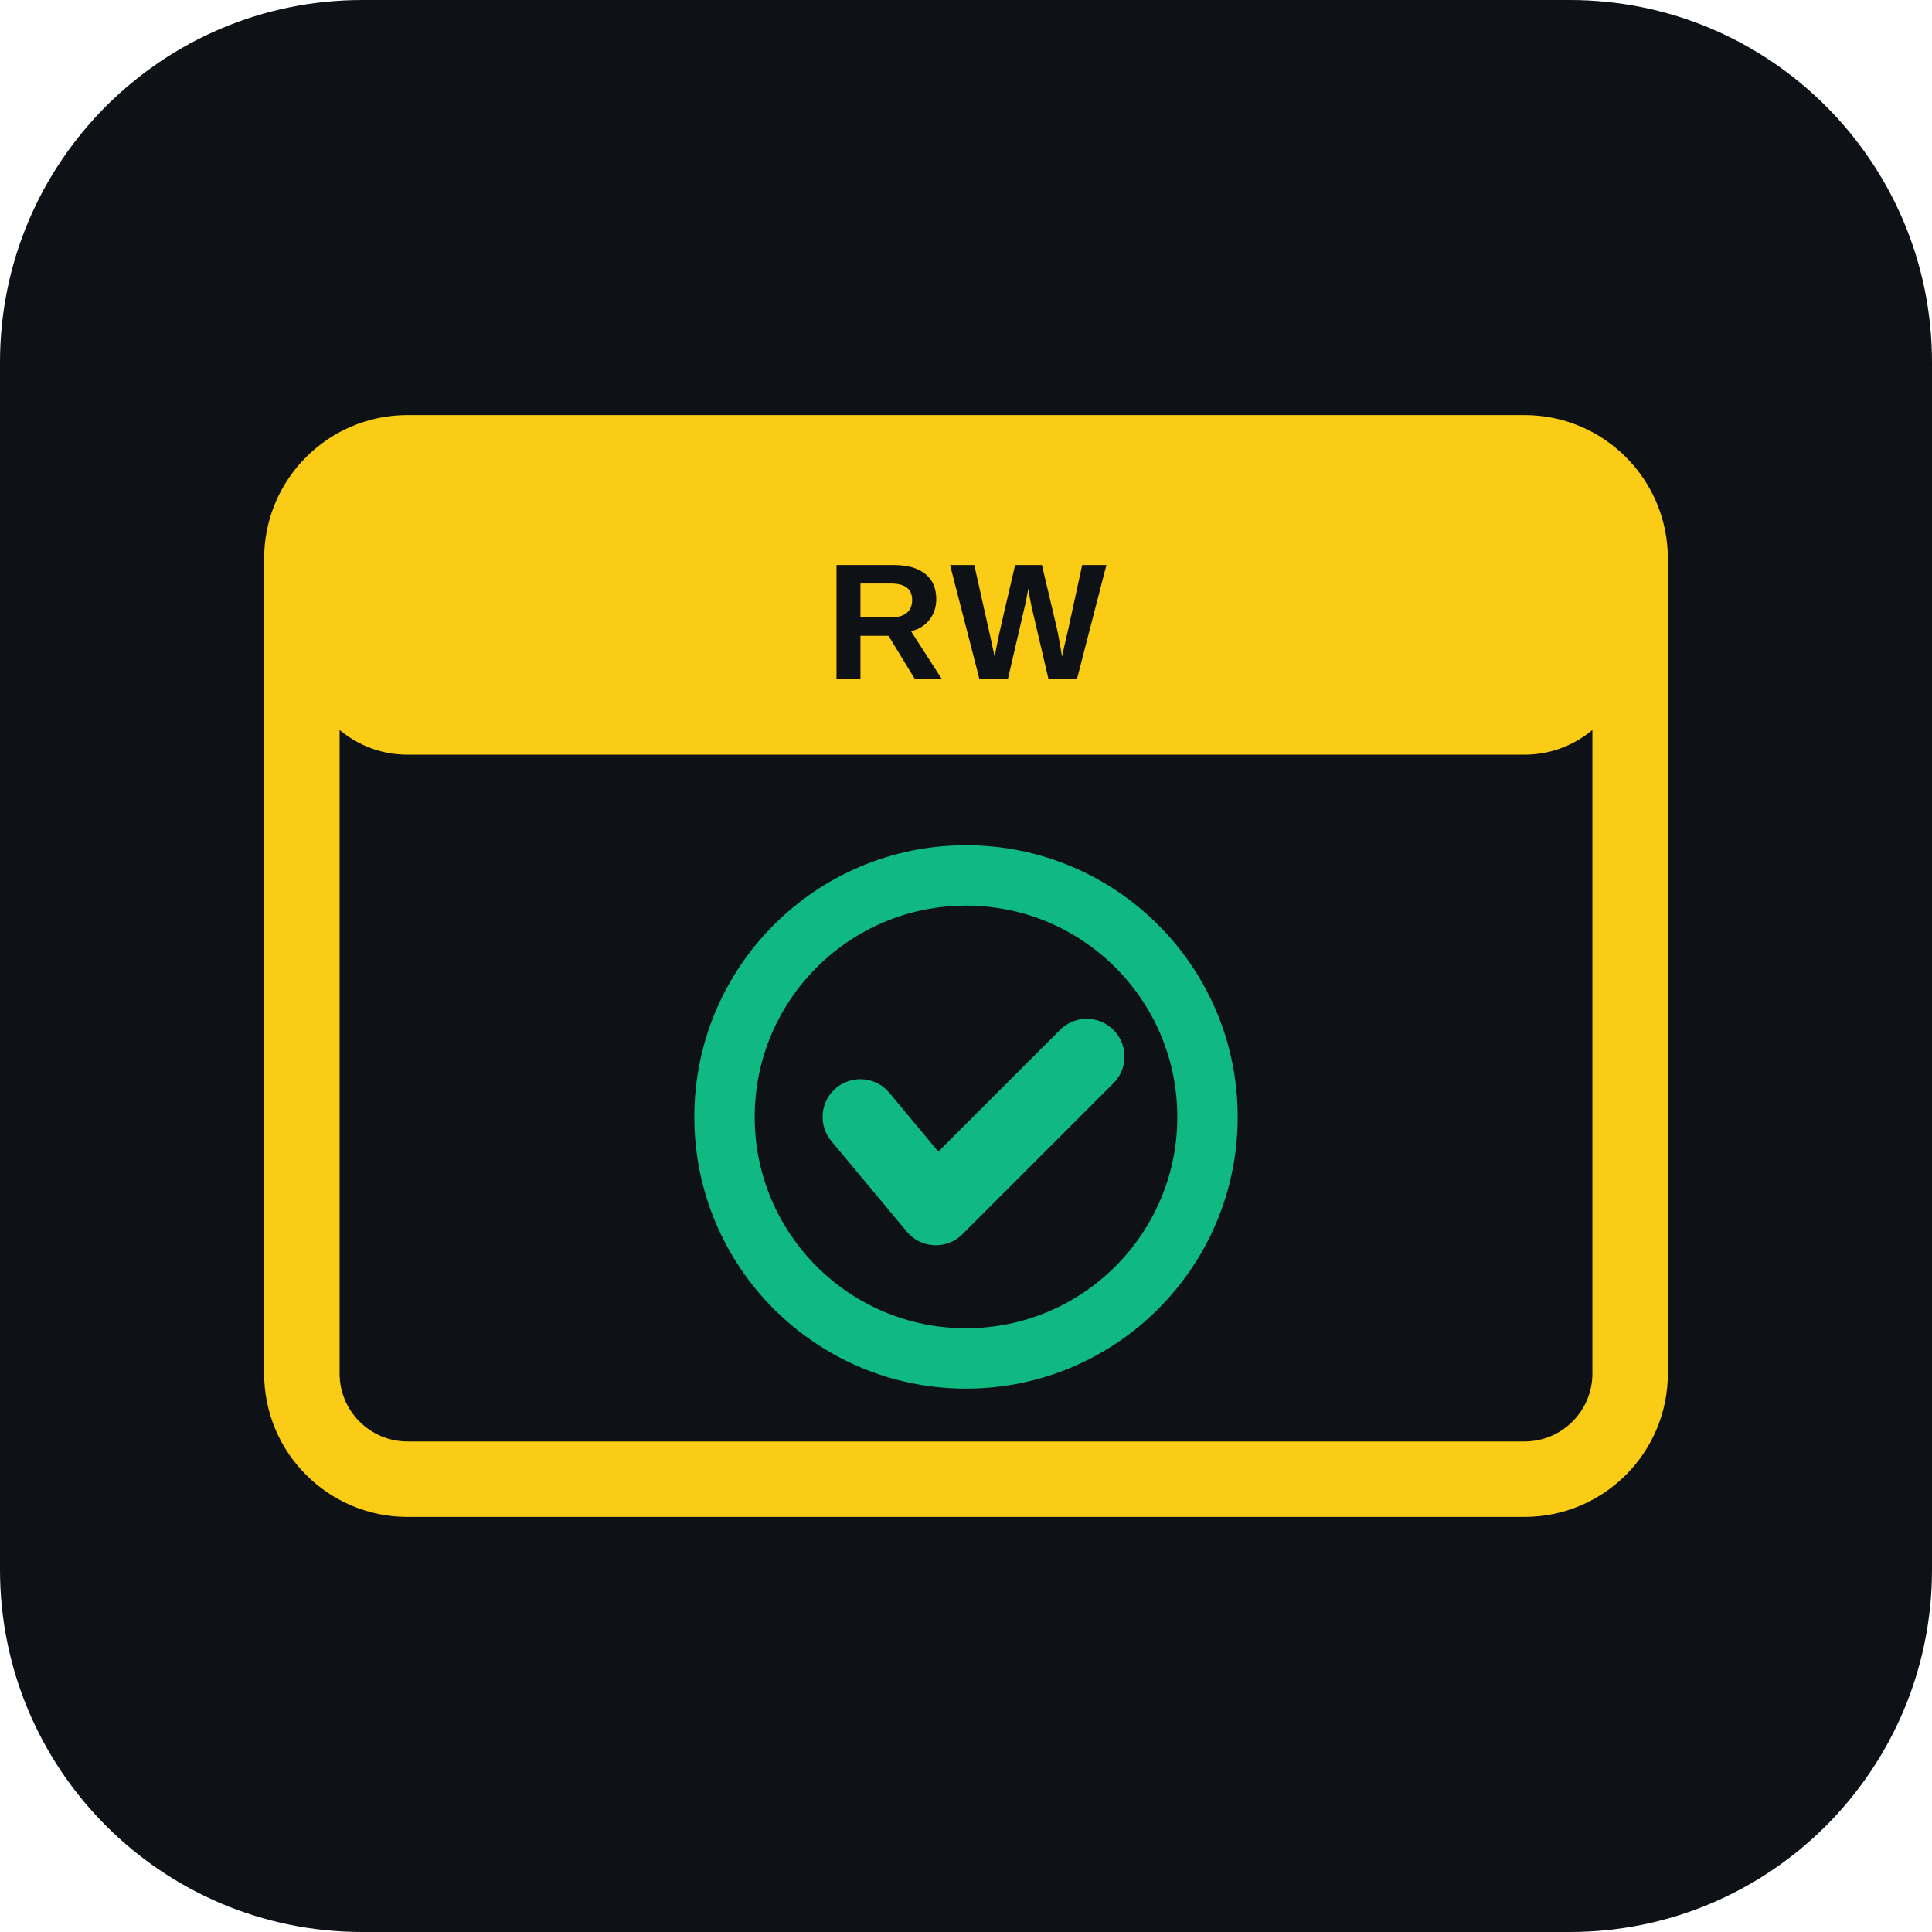
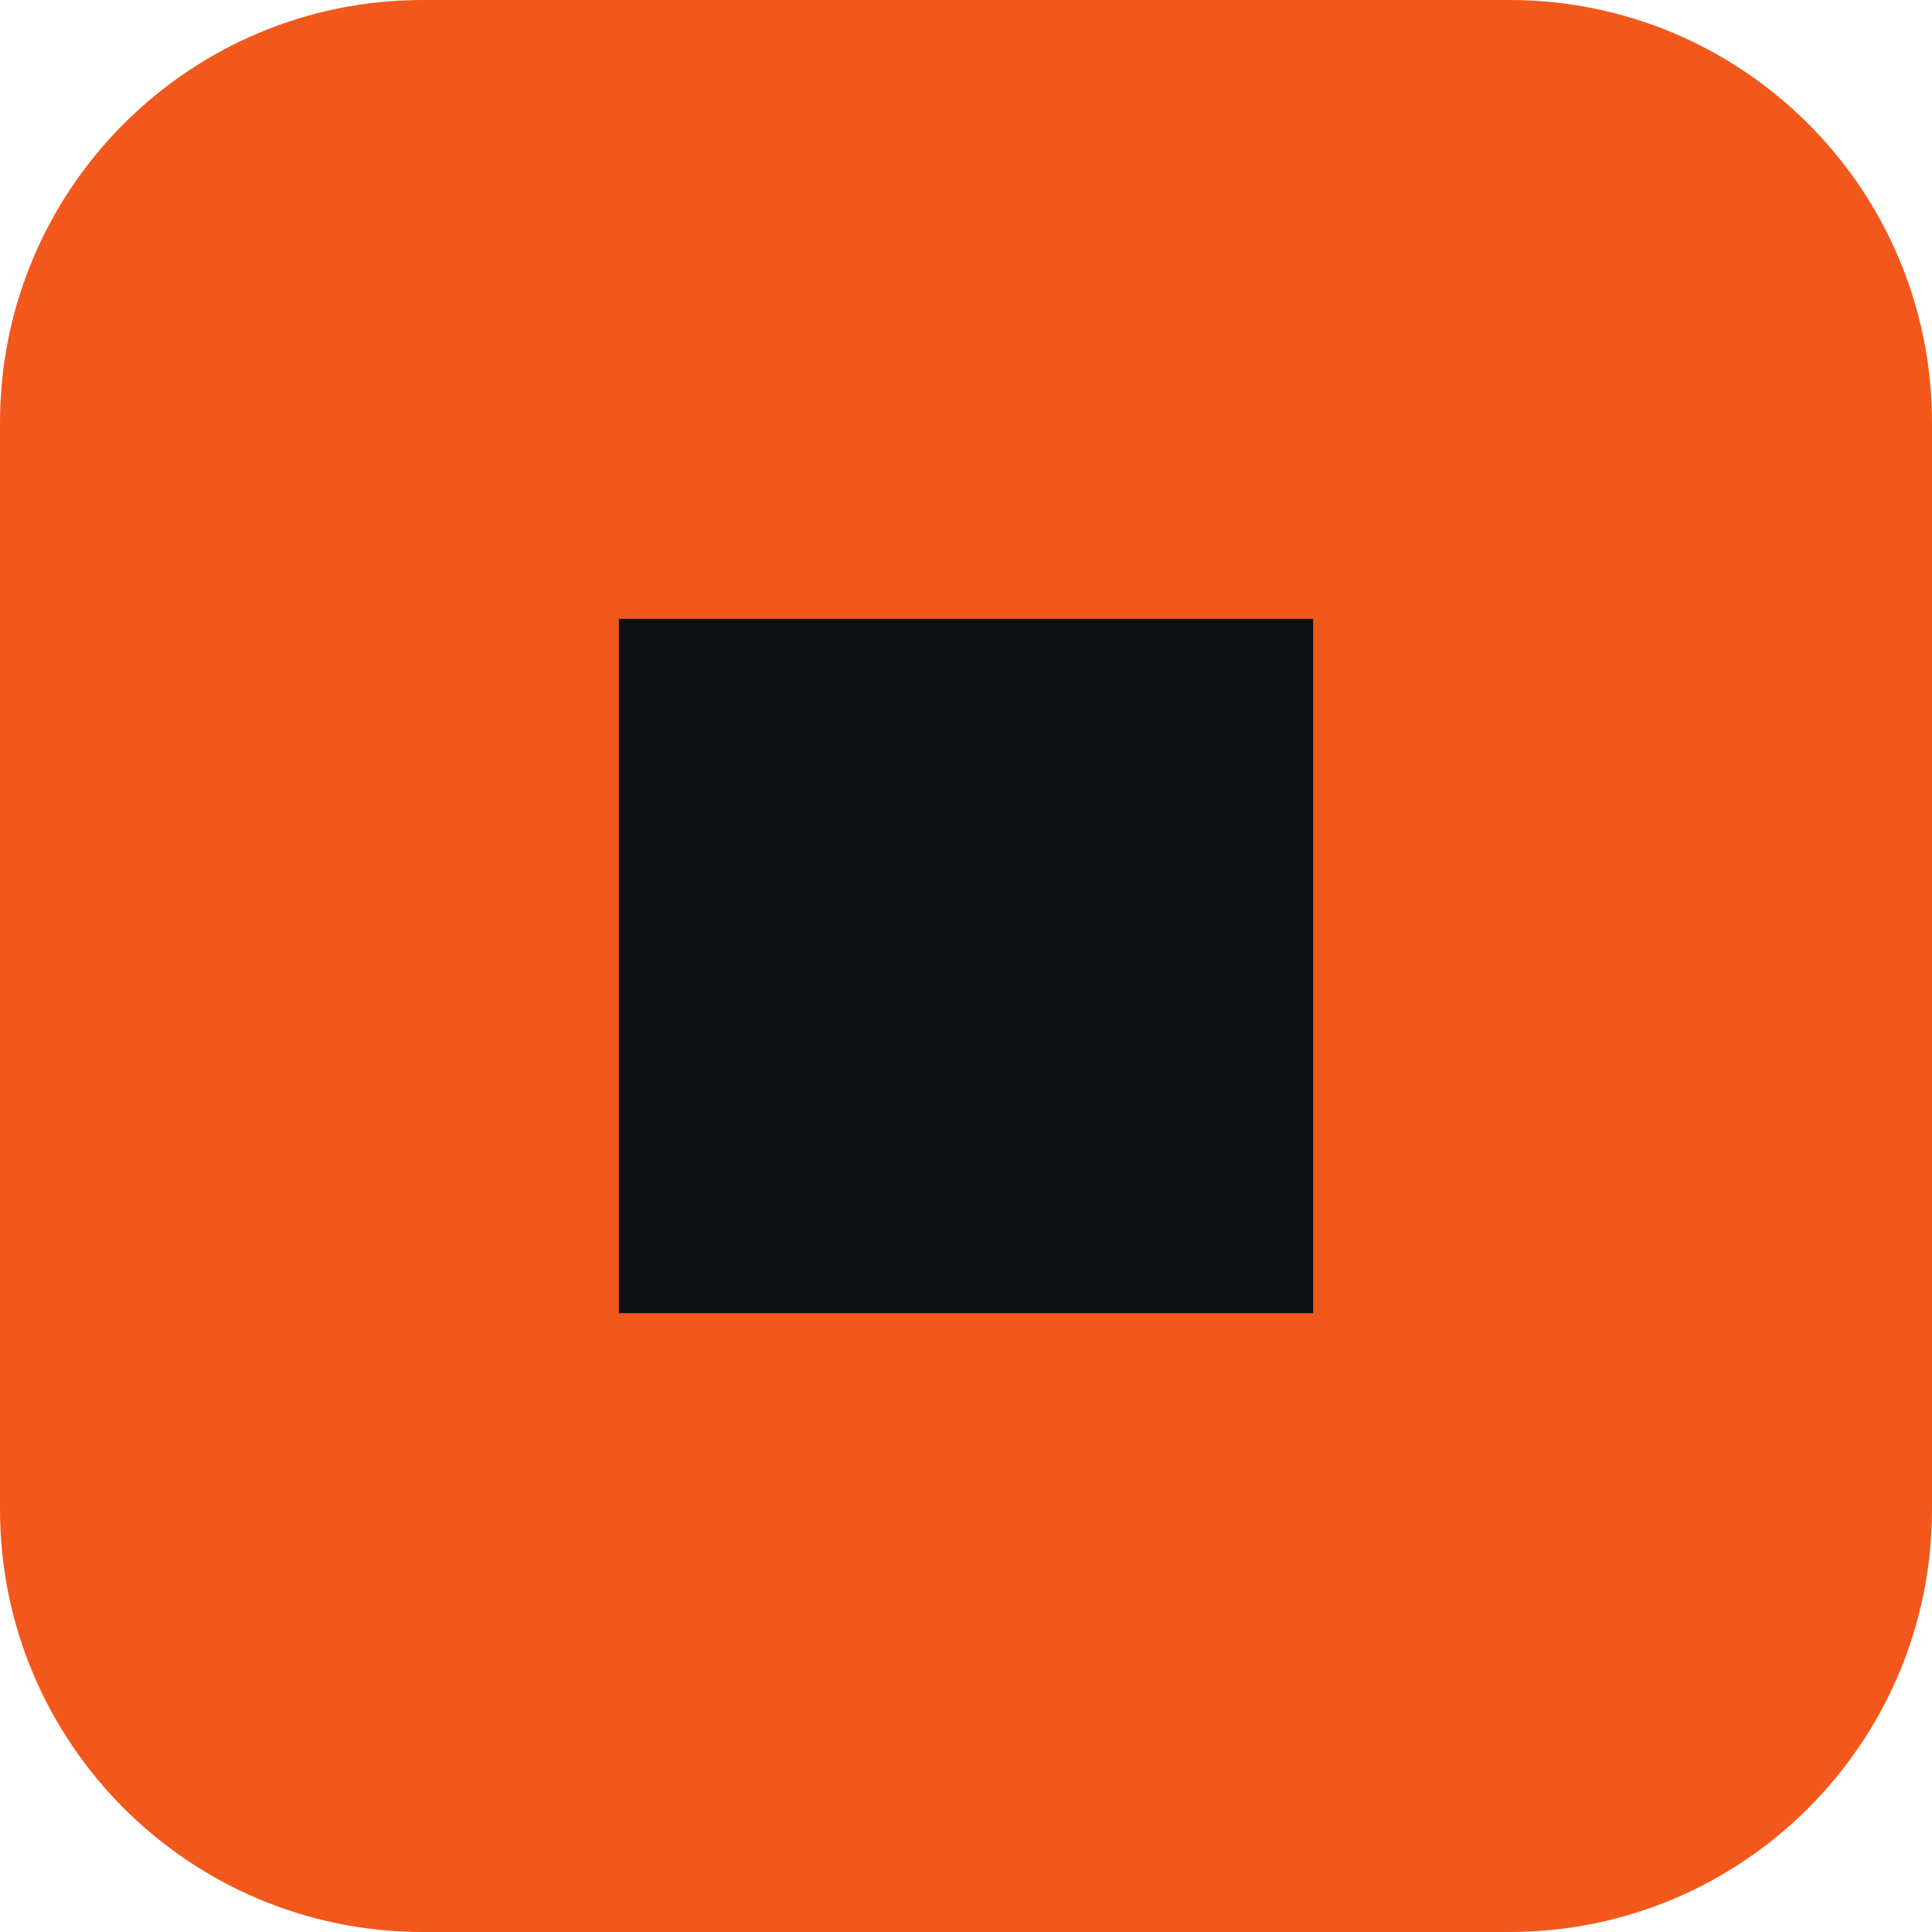
- <svg xmlns="http://www.w3.org/2000/svg" viewBox="0 0 512 512">
-   <rect width="512" height="512" rx="96" fill="#0E1116" />
-   <rect x="80" y="120" width="352" height="272" rx="28" fill="none" stroke="#FACC15" stroke-width="20" />
-   <rect x="80" y="120" width="352" height="80" rx="28" fill="#FACC15" />
-   <text x="256" y="180" text-anchor="middle" fill="#0E1116" font-family="Arial, sans-serif" font-size="44" font-weight="900" letter-spacing="2">RW</text>
-   <g transform="translate(256 296)">
-     <circle r="64" fill="none" stroke="#10B981" stroke-width="16" />
-     <path d="M -28 0 L -8 24 L 32 -16" fill="none" stroke="#10B981" stroke-width="20" stroke-linecap="round" stroke-linejoin="round" />
-   </g>
+ <svg xmlns="http://www.w3.org/2000/svg" width="512" height="512" viewBox="0 0 512 512">
+   <rect width="512" height="512" rx="112" fill="#f2581c" />
+   <rect x="164" y="164" width="184" height="184" fill="#0d0f12" />
</svg>
